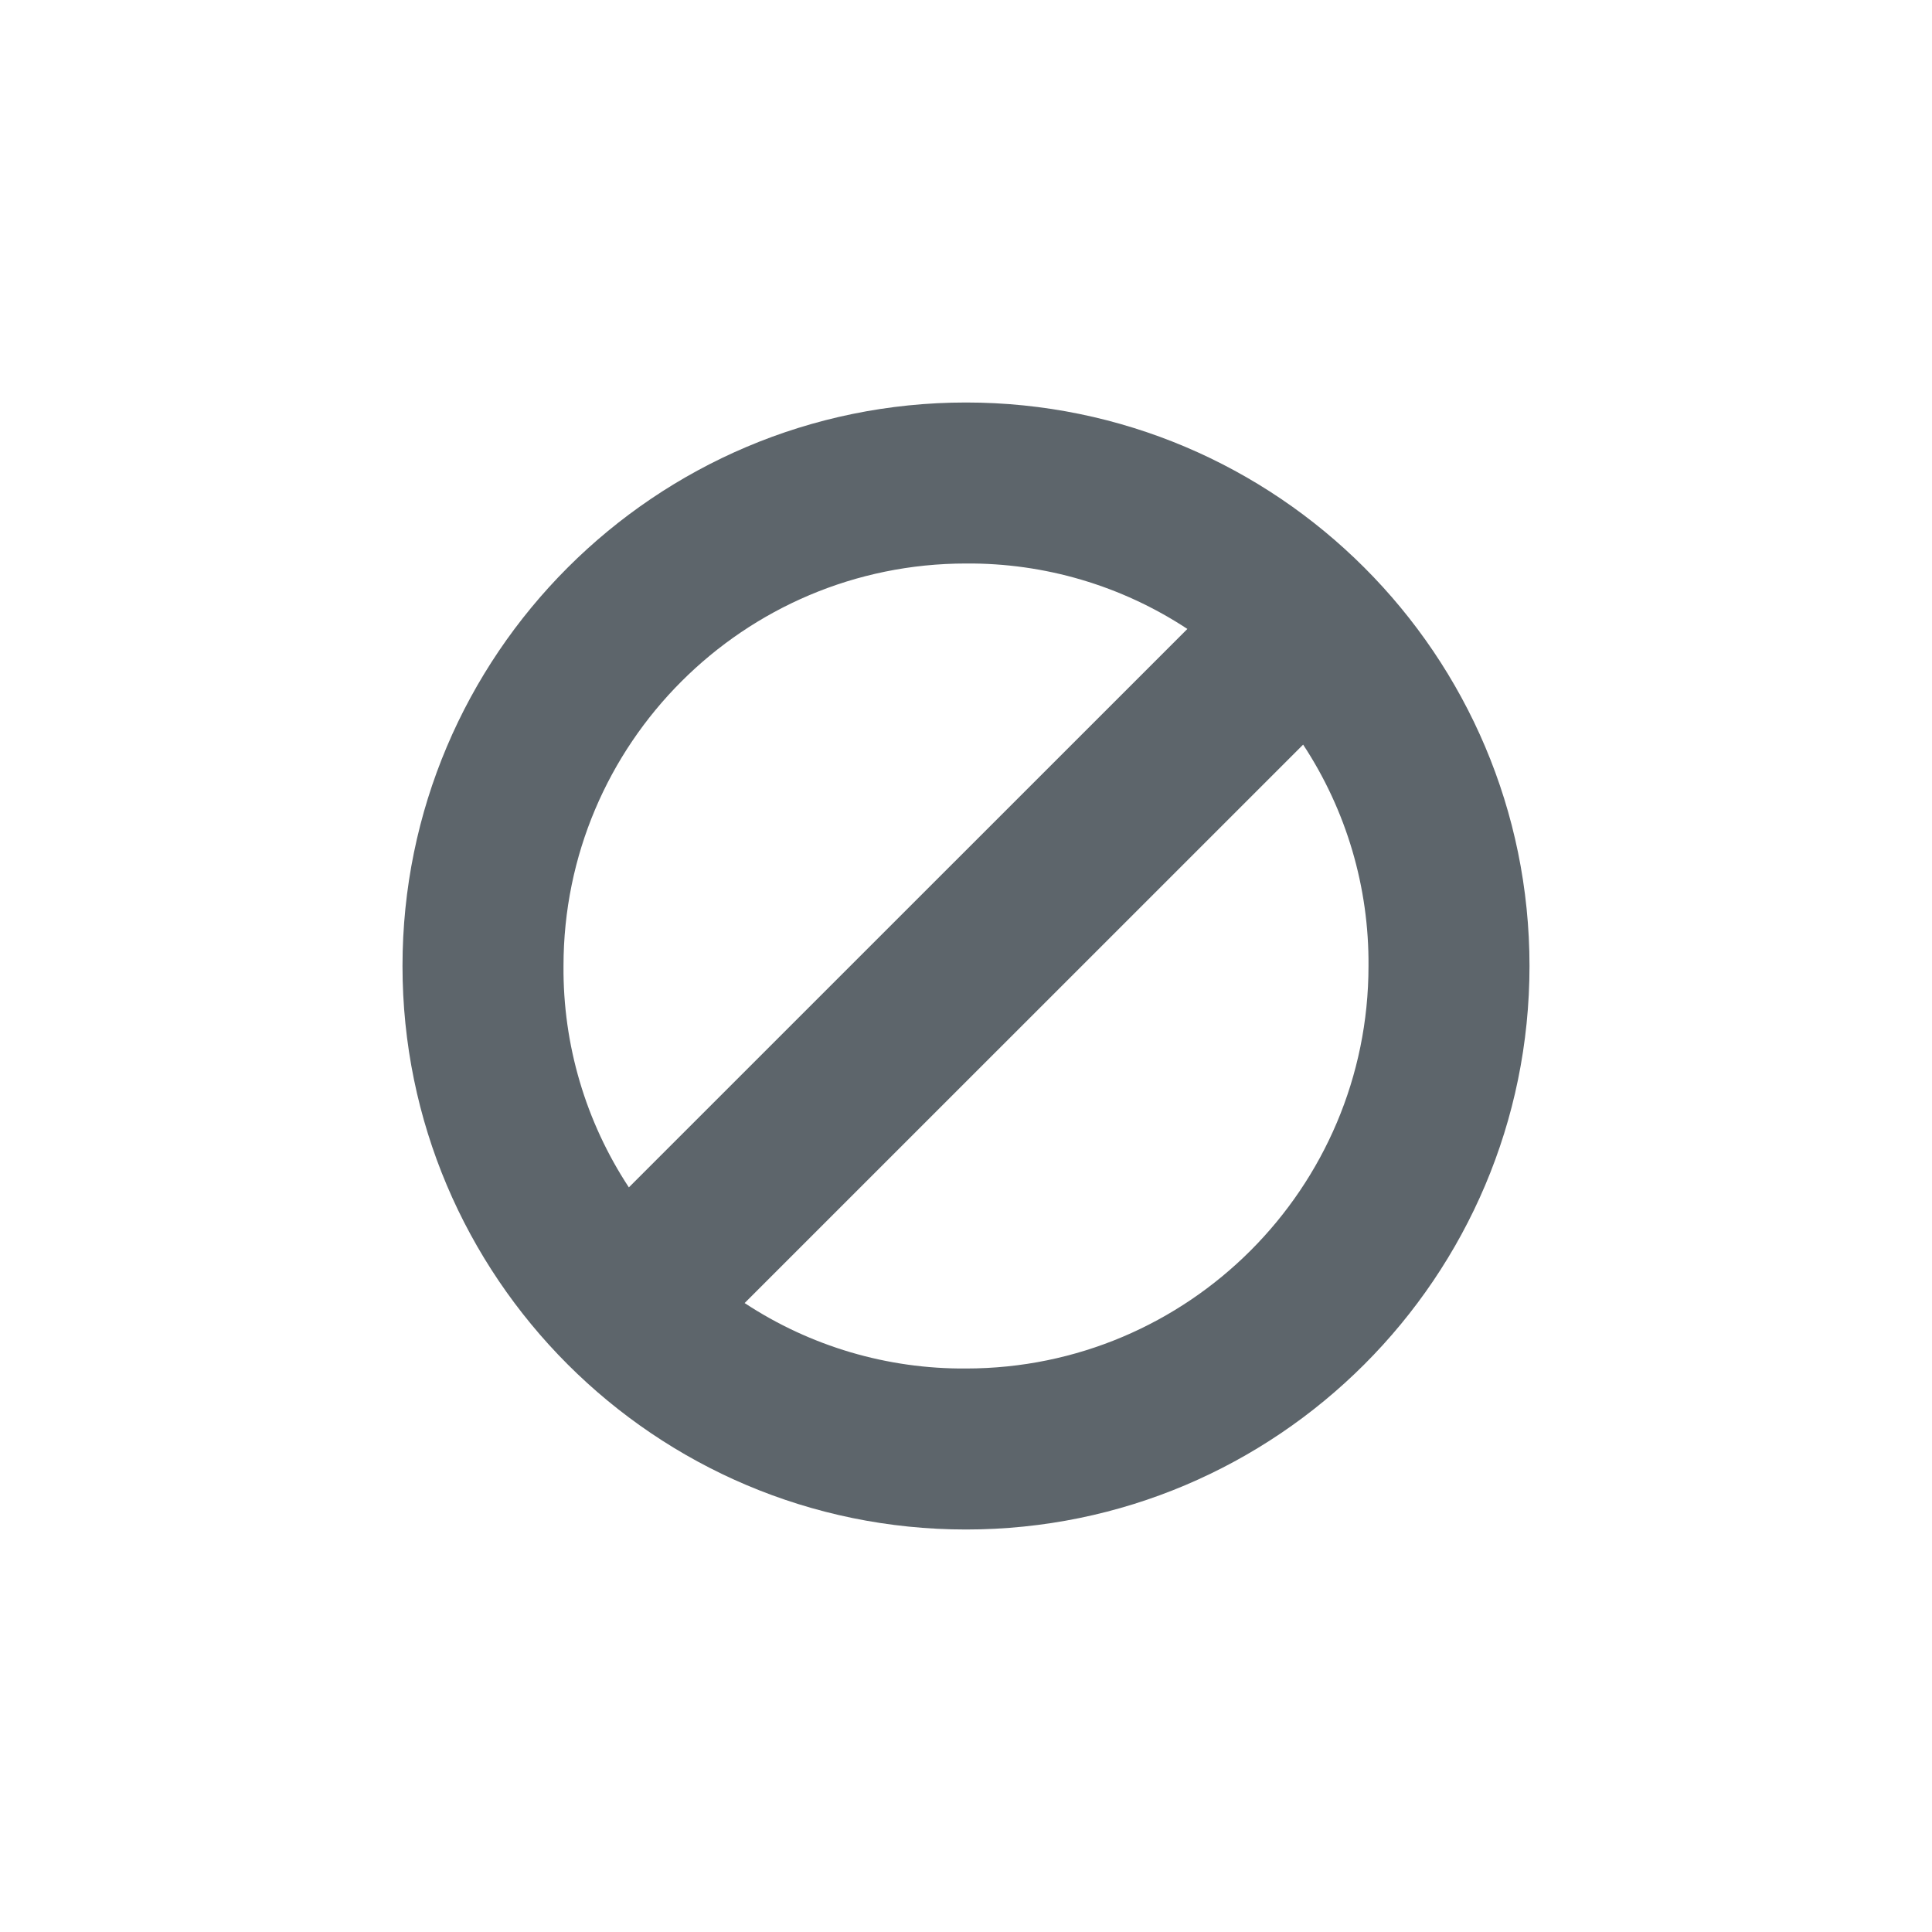
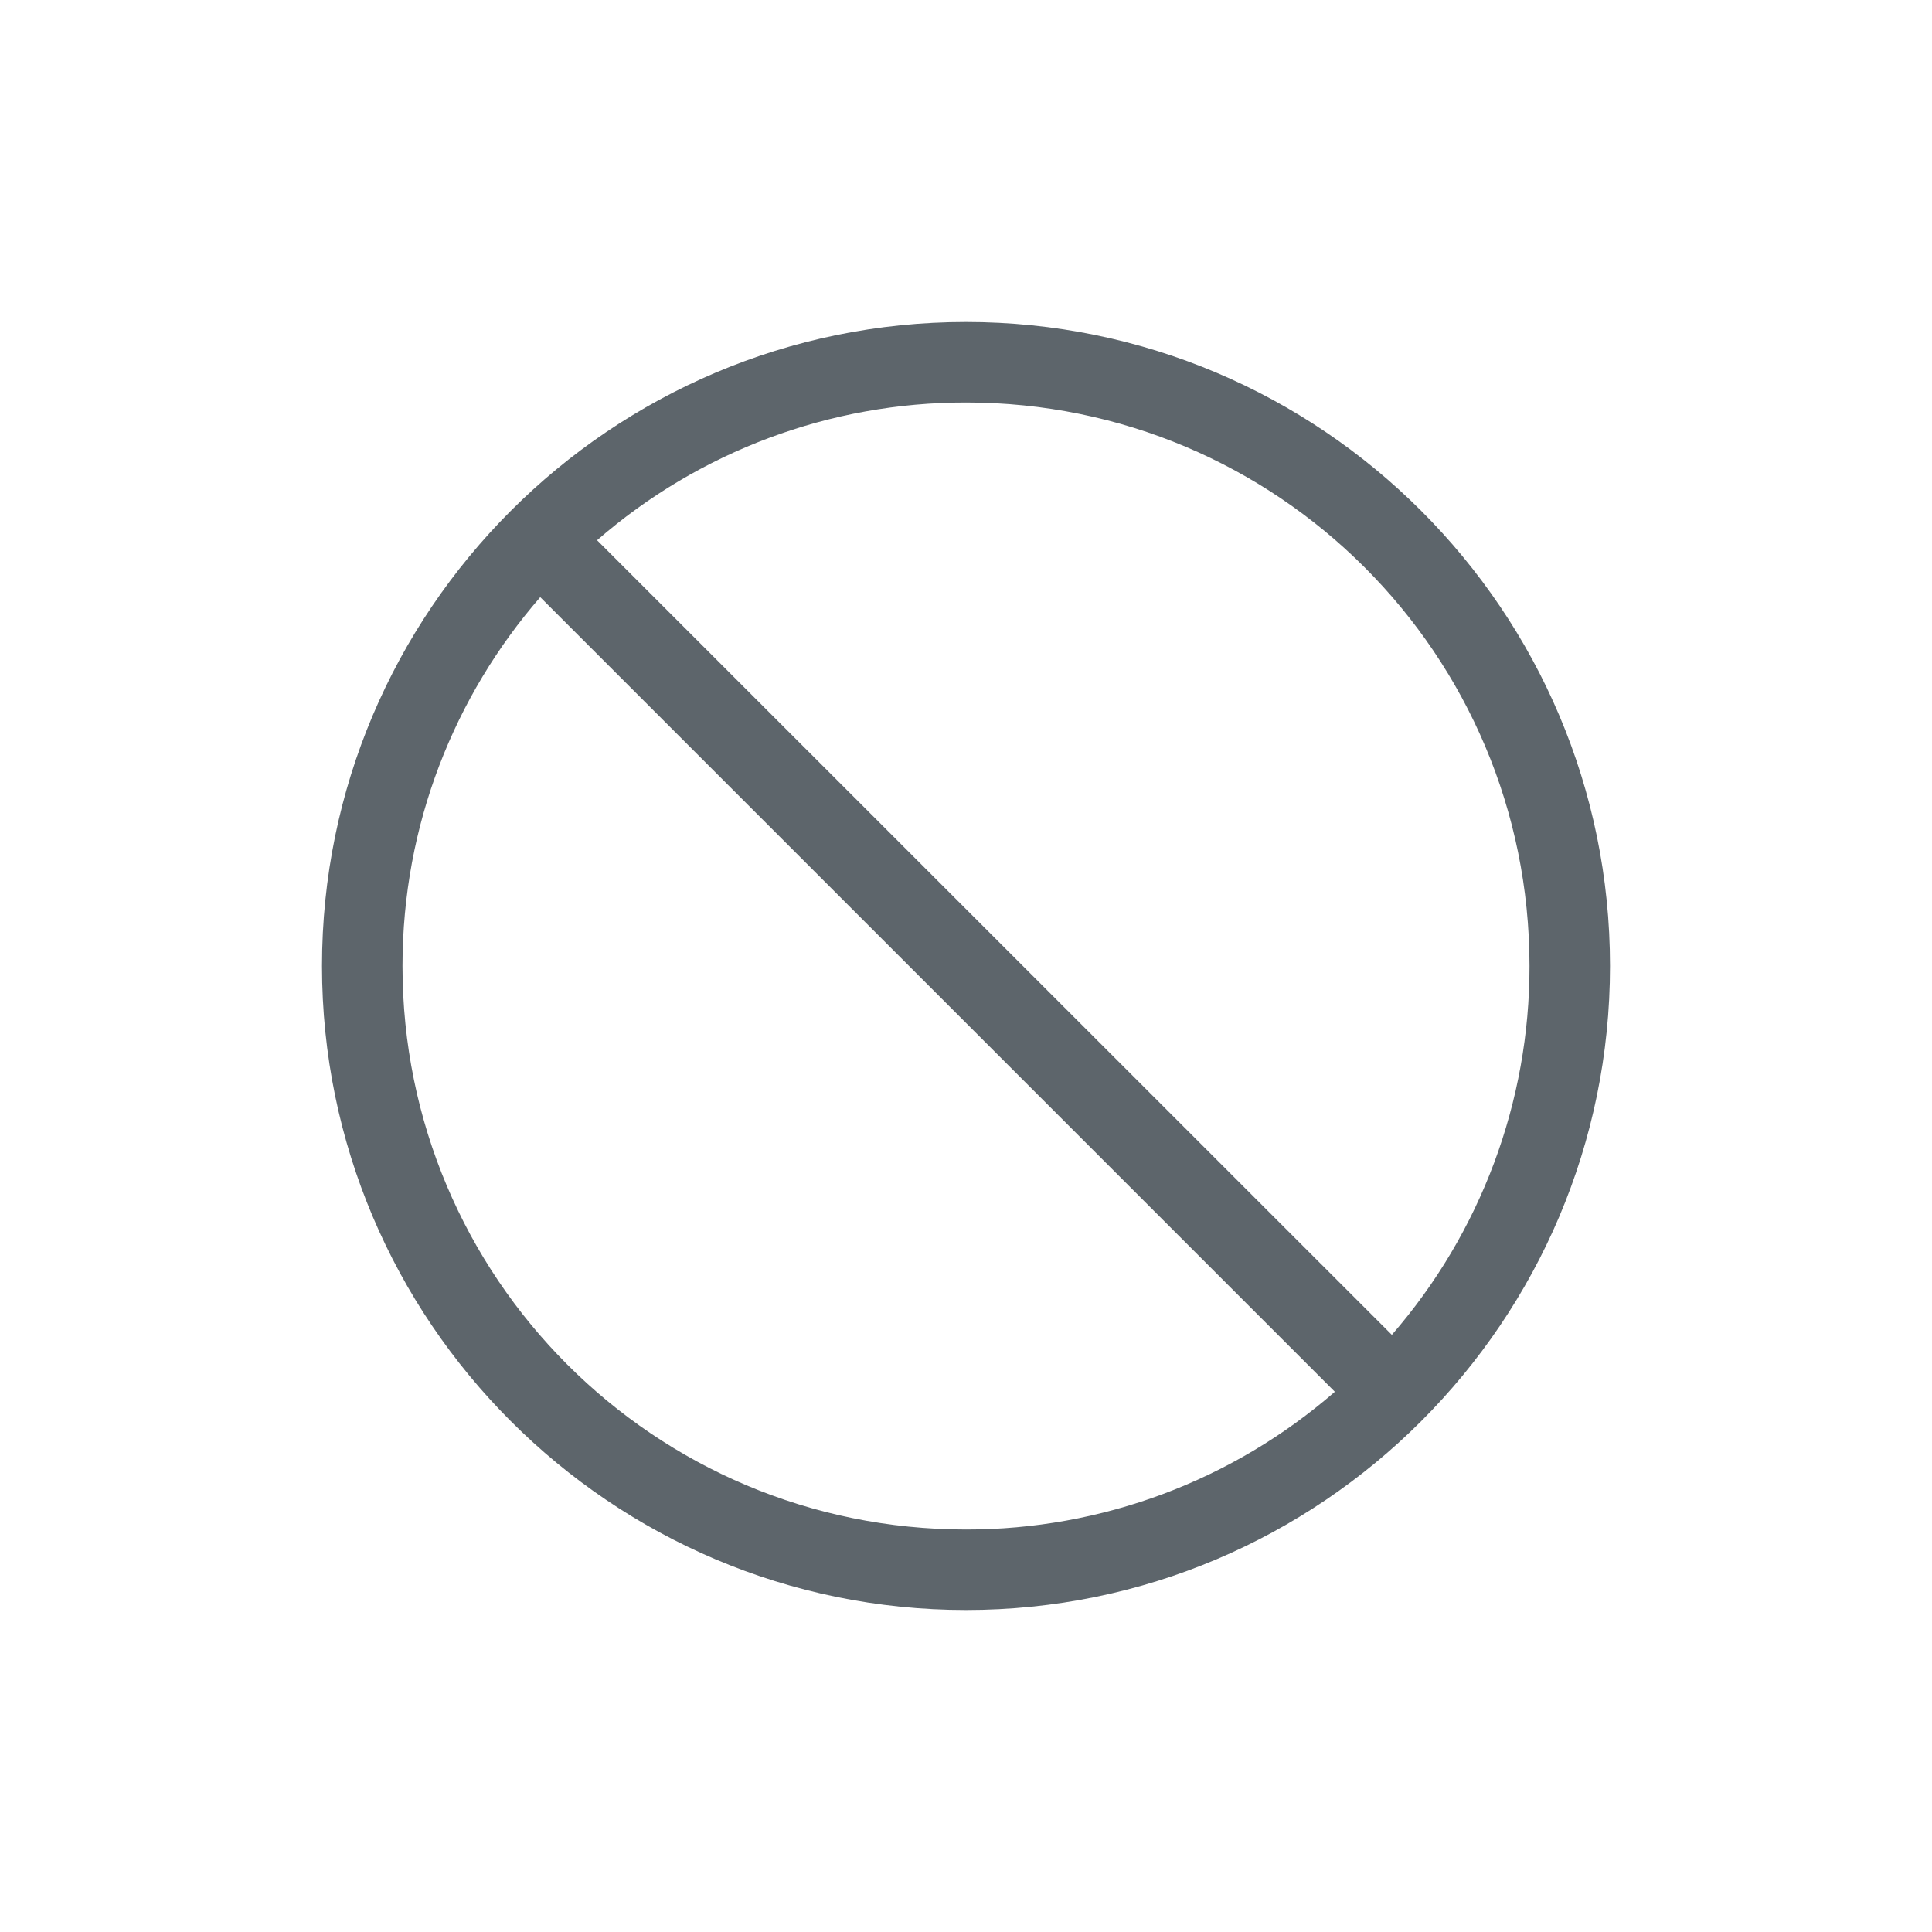
- <svg xmlns="http://www.w3.org/2000/svg" width="24" height="24">
+ <svg xmlns="http://www.w3.org/2000/svg" width="24" height="24" version="1.1">
  <defs>
    <style id="current-color-scheme" type="text/css" />
  </defs>
-   <path d="M12 5c-3.863 0-7 3.137-7 7s3.137 7 7 7 7-3.137 7-7-3.137-7-7-7zm0 2a4.93 4.93 0 0 1 2.75.813L7.812 14.75A4.93 4.93 0 0 1 7 12c0-2.76 2.24-5 5-5zm4.188 2.25A4.93 4.93 0 0 1 17 12c0 2.76-2.24 5-5 5a4.93 4.93 0 0 1-2.75-.813l6.938-6.937z" fill="currentColor" color="#5d656b" />
+   <path d="m12 4c-4.412 0-8 3.588-8 8s3.588 8 8 8 8-3.588 8-8-3.588-8-8-8zm0 1c3.872 0 7 3.128 7 7a6.968 6.968 0 0 1-1.71 4.582l-9.873-9.871a6.968 6.968 0 0 1 4.583-1.711zm-5.289 2.418 9.871 9.871a6.968 6.968 0 0 1-4.582 1.711c-3.872 0-7-3.128-7-7 0-1.756 0.647-3.355 1.711-4.582z" color="#000000" fill="#5d656b" font-weight="400" overflow="visible" style="font-feature-settings:normal;font-variant-alternates:normal;font-variant-caps:normal;font-variant-ligatures:normal;font-variant-numeric:normal;font-variant-position:normal;isolation:auto;mix-blend-mode:normal;shape-padding:0;text-decoration-color:#000000;text-decoration-line:none;text-decoration-style:solid;text-indent:0;text-orientation:mixed;text-transform:none;white-space:normal" />
</svg>
